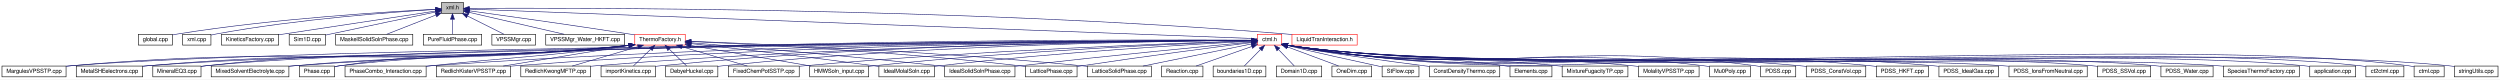
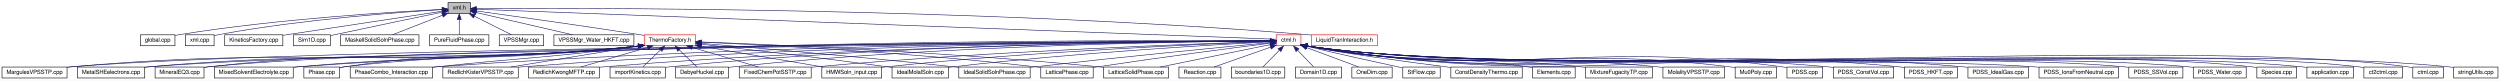
- <svg xmlns="http://www.w3.org/2000/svg" xmlns:xlink="http://www.w3.org/1999/xlink" width="4409pt" height="140pt" viewBox="0.00 0.00 4409.00 140.00">
+ <svg xmlns="http://www.w3.org/2000/svg" xmlns:xlink="http://www.w3.org/1999/xlink" width="4344pt" height="140pt" viewBox="0.00 0.00 4344.00 140.00">
  <g id="graph0" class="graph" transform="scale(1 1) rotate(0) translate(4 136)">
-     <polygon fill="white" stroke="none" points="-4,4 -4,-136 4405,-136 4405,4 -4,4" />
+     <polygon fill="white" stroke="none" points="-4,4 -4,-136 4340,-136 4340,4 -4,4" />
    <g id="node1" class="node">
      <polygon fill="#bfbfbf" stroke="black" points="774.5,-112.5 774.5,-131.5 813.5,-131.5 813.5,-112.5 774.5,-112.5" />
      <text text-anchor="middle" x="794" y="-119.5" font-family="FreeSans" font-size="10.00">xml.h</text>
    </g>
    <g id="node2" class="node">
      <g id="a_node2">
        <a xlink:href="global_8cpp.html" target="_top" xlink:title="global.cpp">
          <polygon fill="white" stroke="black" points="240,-56.5 240,-75.5 300,-75.5 300,-56.5 240,-56.5" />
          <text text-anchor="middle" x="270" y="-63.5" font-family="FreeSans" font-size="10.00">global.cpp</text>
        </a>
      </g>
    </g>
    <g id="edge1" class="edge">
      <path fill="none" stroke="midnightblue" d="M764.214,-119.631C688.04,-115.828 480.084,-103.55 309,-76 306.119,-75.536 303.133,-74.982 300.155,-74.38" />
      <polygon fill="midnightblue" stroke="midnightblue" points="764.318,-123.14 774.476,-120.131 764.659,-116.148 764.318,-123.14" />
    </g>
    <g id="node3" class="node">
      <g id="a_node3">
        <a xlink:href="xml_8cpp.html" target="_top" xlink:title="Classes providing support for XML data files. ">
          <polygon fill="white" stroke="black" points="318,-56.5 318,-75.5 368,-75.5 368,-56.5 318,-56.5" />
          <text text-anchor="middle" x="343" y="-63.5" font-family="FreeSans" font-size="10.00">xml.cpp</text>
        </a>
      </g>
    </g>
    <g id="edge2" class="edge">
      <path fill="none" stroke="midnightblue" d="M764.209,-119.337C695.487,-115.164 520.741,-102.622 377,-76 374.118,-75.466 371.122,-74.816 368.155,-74.112" />
      <polygon fill="midnightblue" stroke="midnightblue" points="764.117,-122.838 774.307,-119.936 764.532,-115.85 764.117,-122.838" />
    </g>
    <g id="node4" class="node">
      <g id="a_node4">
        <a xlink:href="KineticsFactory_8cpp.html" target="_top" xlink:title="KineticsFactory.cpp">
          <polygon fill="white" stroke="black" points="386.5,-56.5 386.5,-75.5 487.5,-75.5 487.5,-56.5 386.5,-56.5" />
          <text text-anchor="middle" x="437" y="-63.5" font-family="FreeSans" font-size="10.00">KineticsFactory.cpp</text>
        </a>
      </g>
    </g>
    <g id="edge3" class="edge">
      <path fill="none" stroke="midnightblue" d="M764.181,-116.489C703.108,-107.252 563.202,-86.089 487.638,-74.659" />
      <polygon fill="midnightblue" stroke="midnightblue" points="763.887,-119.985 774.298,-118.02 764.934,-113.063 763.887,-119.985" />
    </g>
    <g id="node5" class="node">
      <g id="a_node5">
        <a xlink:href="Sim1D_8cpp.html" target="_top" xlink:title="Sim1D.cpp">
          <polygon fill="white" stroke="black" points="506,-56.5 506,-75.5 570,-75.5 570,-56.5 506,-56.5" />
          <text text-anchor="middle" x="538" y="-63.5" font-family="FreeSans" font-size="10.00">Sim1D.cpp</text>
        </a>
      </g>
    </g>
    <g id="edge4" class="edge">
      <path fill="none" stroke="midnightblue" d="M764.451,-114.911C722.991,-106.344 645.203,-90.194 579,-76 576.15,-75.389 573.189,-74.749 570.223,-74.104" />
      <polygon fill="midnightblue" stroke="midnightblue" points="763.92,-118.375 774.421,-116.969 765.335,-111.519 763.92,-118.375" />
    </g>
    <g id="node6" class="node">
      <g id="a_node6">
        <a xlink:href="MaskellSolidSolnPhase_8cpp.html" target="_top" xlink:title="Implementation file for an ideal solid solution model with incompressible thermodynamics (see Thermod...">
          <polygon fill="white" stroke="black" points="588,-56.5 588,-75.5 724,-75.5 724,-56.5 588,-56.5" />
          <text text-anchor="middle" x="656" y="-63.5" font-family="FreeSans" font-size="10.00">MaskellSolidSolnPhase.cpp</text>
        </a>
      </g>
    </g>
    <g id="edge5" class="edge">
      <path fill="none" stroke="midnightblue" d="M764.899,-109.613C738.955,-99.46 701.545,-84.822 678.017,-75.615" />
      <polygon fill="midnightblue" stroke="midnightblue" points="763.64,-112.878 774.228,-113.263 766.191,-106.36 763.64,-112.878" />
    </g>
    <g id="node7" class="node">
      <g id="a_node7">
        <a xlink:href="PureFluidPhase_8cpp.html" target="_top" xlink:title="Definitions for a ThermoPhase object for a pure fluid phase consisting of gas, liquid, mixed-gas-liquid and supercritical fluid (see Thermodynamic Properties and class PureFluidPhase). ">
          <polygon fill="white" stroke="black" points="742.5,-56.5 742.5,-75.5 845.5,-75.5 845.5,-56.5 742.5,-56.5" />
          <text text-anchor="middle" x="794" y="-63.5" font-family="FreeSans" font-size="10.00">PureFluidPhase.cpp</text>
        </a>
      </g>
    </g>
    <g id="edge6" class="edge">
      <path fill="none" stroke="midnightblue" d="M794,-101.805C794,-92.91 794,-82.78 794,-75.751" />
      <polygon fill="midnightblue" stroke="midnightblue" points="790.5,-102.083 794,-112.083 797.5,-102.083 790.5,-102.083" />
    </g>
    <g id="node8" class="node">
      <g id="a_node8">
        <a xlink:href="VPSSMgr_8cpp.html" target="_top" xlink:title="Definition file for a virtual base class that manages the calculation of standard state properties fo...">
          <polygon fill="white" stroke="black" points="863.5,-56.5 863.5,-75.5 940.5,-75.5 940.5,-56.5 863.5,-56.5" />
          <text text-anchor="middle" x="902" y="-63.5" font-family="FreeSans" font-size="10.00">VPSSMgr.cpp</text>
        </a>
      </g>
    </g>
    <g id="edge7" class="edge">
      <path fill="none" stroke="midnightblue" d="M820.548,-107.726C840.546,-97.727 867.387,-84.306 884.691,-75.654" />
      <polygon fill="midnightblue" stroke="midnightblue" points="818.731,-104.721 811.352,-112.324 821.862,-110.982 818.731,-104.721" />
    </g>
    <g id="node9" class="node">
      <g id="a_node9">
        <a xlink:href="VPSSMgr__Water__HKFT_8cpp.html" target="_top" xlink:title="Definition file for a derived class that handles the calculation of standard state thermo properties ...">
          <polygon fill="white" stroke="black" points="958.5,-56.5 958.5,-75.5 1097.5,-75.5 1097.5,-56.5 958.5,-56.5" />
          <text text-anchor="middle" x="1028" y="-63.5" font-family="FreeSans" font-size="10.00">VPSSMgr_Water_HKFT.cpp</text>
        </a>
      </g>
    </g>
    <g id="edge8" class="edge">
      <path fill="none" stroke="midnightblue" d="M823.544,-114.182C866.065,-104.37 944.49,-86.271 990.873,-75.568" />
      <polygon fill="midnightblue" stroke="midnightblue" points="822.505,-110.83 813.548,-116.489 824.079,-117.651 822.505,-110.83" />
    </g>
    <g id="node10" class="node">
      <g id="a_node10">
        <a xlink:href="ctml_8h.html" target="_top" xlink:title="CTML (&quot;Cantera Markup Language&quot;) is the variant of XML that Cantera uses to store data...">
          <polygon fill="white" stroke="red" points="2213.5,-56.5 2213.5,-75.5 2256.5,-75.5 2256.5,-56.5 2213.5,-56.5" />
          <text text-anchor="middle" x="2235" y="-63.5" font-family="FreeSans" font-size="10.00">ctml.h</text>
        </a>
      </g>
    </g>
    <g id="edge9" class="edge">
      <path fill="none" stroke="midnightblue" d="M823.6,-119.891C1012.85,-112.799 2050.65,-73.908 2213.5,-67.806" />
      <polygon fill="midnightblue" stroke="midnightblue" points="823.412,-116.395 813.551,-120.267 823.675,-123.39 823.412,-116.395" />
    </g>
    <g id="node49" class="node">
      <g id="a_node49">
        <a xlink:href="ThermoFactory_8h.html" target="_top" xlink:title="Headers for the factory class that can create known ThermoPhase objects (see Thermodynamic Properties...">
          <polygon fill="white" stroke="red" points="1115.5,-56.5 1115.5,-75.5 1204.5,-75.5 1204.5,-56.5 1115.5,-56.5" />
          <text text-anchor="middle" x="1160" y="-63.5" font-family="FreeSans" font-size="10.00">ThermoFactory.h</text>
        </a>
      </g>
    </g>
    <g id="edge48" class="edge">
      <path fill="none" stroke="midnightblue" d="M823.933,-116.905C879.55,-109.247 1002.58,-92.075 1106,-76 1109.01,-75.533 1112.1,-75.042 1115.22,-74.54" />
      <polygon fill="midnightblue" stroke="midnightblue" points="823.165,-113.478 813.734,-118.307 824.118,-120.412 823.165,-113.478" />
    </g>
    <g id="node50" class="node">
      <g id="a_node50">
        <a xlink:href="LiquidTranInteraction_8h.html" target="_top" xlink:title="Header file defining the class LiquidTranInteraction and classes which derive from LiquidTranInteract...">
          <polygon fill="white" stroke="red" points="2274.5,-56.5 2274.5,-75.5 2389.5,-75.5 2389.5,-56.5 2274.5,-56.5" />
          <text text-anchor="middle" x="2332" y="-63.5" font-family="FreeSans" font-size="10.00">LiquidTranInteraction.h</text>
        </a>
      </g>
    </g>
    <g id="edge65" class="edge">
      <path fill="none" stroke="midnightblue" d="M823.964,-121.228C977.012,-122.152 1686.79,-123.552 2265,-76 2268.04,-75.75 2271.16,-75.458 2274.3,-75.135" />
      <polygon fill="midnightblue" stroke="midnightblue" points="823.553,-117.725 813.53,-121.16 823.507,-124.725 823.553,-117.725" />
    </g>
    <g id="node11" class="node">
      <g id="a_node11">
        <a xlink:href="application_8cpp.html" target="_top" xlink:title="application.cpp">
-           <polygon fill="white" stroke="black" points="4069.5,-0.5 4069.5,-19.5 4150.5,-19.5 4150.5,-0.5 4069.5,-0.5" />
-           <text text-anchor="middle" x="4110" y="-7.5" font-family="FreeSans" font-size="10.00">application.cpp</text>
+           <polygon fill="white" stroke="black" points="4004.5,-0.5 4004.5,-19.5 4085.5,-19.5 4085.5,-0.5 4004.5,-0.5" />
+           <text text-anchor="middle" x="4045" y="-7.5" font-family="FreeSans" font-size="10.00">application.cpp</text>
        </a>
      </g>
    </g>
    <g id="edge10" class="edge">
-       <path fill="none" stroke="midnightblue" d="M2266.94,-56.158C2675.76,4.813 3666.28,-59.135 4060,-20 4063.07,-19.695 4066.24,-19.305 4069.42,-18.859" />
-       <polygon fill="midnightblue" stroke="midnightblue" points="2266.15,-52.738 2256.8,-57.715 2267.21,-59.657 2266.15,-52.738" />
+       <path fill="none" stroke="midnightblue" d="M2266.87,-56.167C2661.34,2.741 3615.64,-57.852 3995,-20 3998.07,-19.694 4001.24,-19.303 4004.42,-18.856" />
+       <polygon fill="midnightblue" stroke="midnightblue" points="2266.15,-52.737 2256.8,-57.717 2267.21,-59.656 2266.15,-52.737" />
    </g>
    <g id="node12" class="node">
      <g id="a_node12">
        <a xlink:href="ct2ctml_8cpp.html" target="_top" xlink:title="Driver for the system call to the python executable that converts cti files to ctml files (see Input ...">
-           <polygon fill="white" stroke="black" points="4168.5,-0.5 4168.5,-19.5 4235.5,-19.5 4235.5,-0.5 4168.5,-0.5" />
-           <text text-anchor="middle" x="4202" y="-7.5" font-family="FreeSans" font-size="10.00">ct2ctml.cpp</text>
+           <polygon fill="white" stroke="black" points="4103.5,-0.5 4103.5,-19.5 4170.5,-19.5 4170.5,-0.5 4103.5,-0.5" />
+           <text text-anchor="middle" x="4137" y="-7.5" font-family="FreeSans" font-size="10.00">ct2ctml.cpp</text>
        </a>
      </g>
    </g>
    <g id="edge11" class="edge">
-       <path fill="none" stroke="midnightblue" d="M2266.85,-56.173C2697.42,7.898 3743.97,-66.958 4159,-20 4162.03,-19.657 4165.17,-19.201 4168.3,-18.677" />
-       <polygon fill="midnightblue" stroke="midnightblue" points="2266.15,-52.739 2256.8,-57.712 2267.21,-59.659 2266.15,-52.739" />
+       <path fill="none" stroke="midnightblue" d="M2266.82,-56.177C2683.06,5.822 3693.32,-65.471 4094,-20 4097.03,-19.656 4100.17,-19.2 4103.3,-18.675" />
+       <polygon fill="midnightblue" stroke="midnightblue" points="2266.15,-52.739 2256.8,-57.714 2267.21,-59.658 2266.15,-52.739" />
    </g>
    <g id="node13" class="node">
      <g id="a_node13">
        <a xlink:href="ctml_8cpp.html" target="_top" xlink:title="Definitions for functions to read and write CTML. ">
-           <polygon fill="white" stroke="black" points="4253.5,-0.5 4253.5,-19.5 4306.5,-19.5 4306.5,-0.5 4253.5,-0.5" />
-           <text text-anchor="middle" x="4280" y="-7.5" font-family="FreeSans" font-size="10.00">ctml.cpp</text>
+           <polygon fill="white" stroke="black" points="4188.5,-0.5 4188.5,-19.5 4241.5,-19.5 4241.5,-0.5 4188.5,-0.5" />
+           <text text-anchor="middle" x="4215" y="-7.5" font-family="FreeSans" font-size="10.00">ctml.cpp</text>
        </a>
      </g>
    </g>
    <g id="edge12" class="edge">
-       <path fill="none" stroke="midnightblue" d="M2266.96,-56.159C2716.33,10.48 3811.25,-77.274 4244,-20 4247.07,-19.594 4250.25,-19.024 4253.39,-18.366" />
-       <polygon fill="midnightblue" stroke="midnightblue" points="2266.15,-52.742 2256.8,-57.71 2267.21,-59.661 2266.15,-52.742" />
+       <path fill="none" stroke="midnightblue" d="M2266.96,-56.159C2702.01,8.4 3760.58,-75.509 4179,-20 4182.07,-19.593 4185.25,-19.023 4188.39,-18.364" />
+       <polygon fill="midnightblue" stroke="midnightblue" points="2266.15,-52.741 2256.8,-57.712 2267.21,-59.661 2266.15,-52.741" />
    </g>
    <g id="node14" class="node">
      <g id="a_node14">
        <a xlink:href="stringUtils_8cpp.html" target="_top" xlink:title="Contains definitions for string manipulation functions within Cantera. ">
-           <polygon fill="white" stroke="black" points="4324.5,-0.5 4324.5,-19.5 4401.5,-19.5 4401.5,-0.5 4324.5,-0.5" />
-           <text text-anchor="middle" x="4363" y="-7.5" font-family="FreeSans" font-size="10.00">stringUtils.cpp</text>
+           <polygon fill="white" stroke="black" points="4259.5,-0.5 4259.5,-19.5 4336.5,-19.5 4336.5,-0.5 4259.5,-0.5" />
+           <text text-anchor="middle" x="4298" y="-7.5" font-family="FreeSans" font-size="10.00">stringUtils.cpp</text>
        </a>
      </g>
    </g>
    <g id="edge13" class="edge">
-       <path fill="none" stroke="midnightblue" d="M2266.98,-56.155C2731.96,12.949 3865.04,-65.808 4315,-20 4318.04,-19.691 4321.17,-19.291 4324.31,-18.831" />
-       <polygon fill="midnightblue" stroke="midnightblue" points="2266.15,-52.74 2256.8,-57.709 2267.21,-59.66 2266.15,-52.74" />
+       <path fill="none" stroke="midnightblue" d="M2266.99,-56.152C2717.67,10.865 3814.42,-64.47 4250,-20 4253.04,-19.69 4256.17,-19.289 4259.31,-18.829" />
+       <polygon fill="midnightblue" stroke="midnightblue" points="2266.15,-52.74 2256.8,-57.71 2267.21,-59.659 2266.15,-52.74" />
    </g>
    <g id="node15" class="node">
      <g id="a_node15">
        <a xlink:href="importKinetics_8cpp.html" target="_top" xlink:title="Declarations of global routines for the importing of kinetics data from XML files (see Input File Han...">
          <polygon fill="white" stroke="black" points="1056,-0.5 1056,-19.5 1152,-19.5 1152,-0.5 1056,-0.5" />
          <text text-anchor="middle" x="1104" y="-7.5" font-family="FreeSans" font-size="10.00">importKinetics.cpp</text>
        </a>
      </g>
    </g>
    <g id="edge14" class="edge">
      <path fill="none" stroke="midnightblue" d="M2203.34,-64.998C2073.79,-64.711 1571.47,-60.869 1161,-20 1158.11,-19.712 1155.14,-19.374 1152.15,-19.001" />
      <polygon fill="midnightblue" stroke="midnightblue" points="2203.37,-68.498 2213.37,-65.015 2203.38,-61.498 2203.37,-68.498" />
    </g>
    <g id="node16" class="node">
      <g id="a_node16">
        <a xlink:href="Reaction_8cpp.html" target="_top" xlink:title="Reaction.cpp">
          <polygon fill="white" stroke="black" points="2044.5,-0.5 2044.5,-19.5 2117.5,-19.5 2117.5,-0.5 2044.5,-0.5" />
          <text text-anchor="middle" x="2081" y="-7.5" font-family="FreeSans" font-size="10.00">Reaction.cpp</text>
        </a>
      </g>
    </g>
    <g id="edge15" class="edge">
      <path fill="none" stroke="midnightblue" d="M2203.6,-53.991C2174.56,-43.808 2132,-28.882 2105.42,-19.564" />
      <polygon fill="midnightblue" stroke="midnightblue" points="2202.67,-57.371 2213.26,-57.378 2204.98,-50.766 2202.67,-57.371" />
    </g>
    <g id="node17" class="node">
      <g id="a_node17">
        <a xlink:href="boundaries1D_8cpp.html" target="_top" xlink:title="boundaries1D.cpp">
          <polygon fill="white" stroke="black" points="2135.5,-0.5 2135.5,-19.5 2228.5,-19.5 2228.5,-0.5 2135.5,-0.5" />
          <text text-anchor="middle" x="2182" y="-7.5" font-family="FreeSans" font-size="10.00">boundaries1D.cpp</text>
        </a>
      </g>
    </g>
    <g id="edge16" class="edge">
      <path fill="none" stroke="midnightblue" d="M2219.02,-48.718C2209.68,-39.2 2198.25,-27.561 2190.59,-19.751" />
      <polygon fill="midnightblue" stroke="midnightblue" points="2216.75,-51.398 2226.25,-56.083 2221.74,-46.495 2216.75,-51.398" />
    </g>
    <g id="node18" class="node">
      <g id="a_node18">
        <a xlink:href="Domain1D_8cpp.html" target="_top" xlink:title="Domain1D.cpp">
          <polygon fill="white" stroke="black" points="2247,-0.5 2247,-19.5 2327,-19.5 2327,-0.5 2247,-0.5" />
          <text text-anchor="middle" x="2287" y="-7.5" font-family="FreeSans" font-size="10.00">Domain1D.cpp</text>
        </a>
      </g>
    </g>
    <g id="edge17" class="edge">
      <path fill="none" stroke="midnightblue" d="M2250.68,-48.718C2259.84,-39.2 2271.05,-27.561 2278.57,-19.751" />
      <polygon fill="midnightblue" stroke="midnightblue" points="2248,-46.452 2243.59,-56.083 2253.04,-51.307 2248,-46.452" />
    </g>
    <g id="node19" class="node">
      <g id="a_node19">
        <a xlink:href="OneDim_8cpp.html" target="_top" xlink:title="OneDim.cpp">
          <polygon fill="white" stroke="black" points="2345,-0.5 2345,-19.5 2415,-19.5 2415,-0.5 2345,-0.5" />
          <text text-anchor="middle" x="2380" y="-7.5" font-family="FreeSans" font-size="10.00">OneDim.cpp</text>
        </a>
      </g>
    </g>
    <g id="edge18" class="edge">
      <path fill="none" stroke="midnightblue" d="M2266.14,-53.401C2293.32,-43.281 2332.14,-28.823 2356.7,-19.677" />
      <polygon fill="midnightblue" stroke="midnightblue" points="2264.86,-50.146 2256.71,-56.916 2267.3,-56.706 2264.86,-50.146" />
    </g>
    <g id="node20" class="node">
      <g id="a_node20">
        <a xlink:href="StFlow_8cpp.html" target="_top" xlink:title="StFlow.cpp">
          <polygon fill="white" stroke="black" points="2433.5,-0.5 2433.5,-19.5 2498.5,-19.5 2498.5,-0.5 2433.5,-0.5" />
          <text text-anchor="middle" x="2466" y="-7.5" font-family="FreeSans" font-size="10.00">StFlow.cpp</text>
        </a>
      </g>
    </g>
    <g id="edge19" class="edge">
      <path fill="none" stroke="midnightblue" d="M2266.5,-55.769C2309.7,-44.88 2388.48,-27.698 2433.22,-18.042" />
      <polygon fill="midnightblue" stroke="midnightblue" points="2265.39,-52.441 2256.58,-58.326 2267.14,-59.22 2265.39,-52.441" />
    </g>
    <g id="node21" class="node">
      <g id="a_node21">
        <a xlink:href="ConstDensityThermo_8cpp.html" target="_top" xlink:title="Declarations for a Thermo manager for incompressible ThermoPhases (see Thermodynamic Properties and C...">
          <polygon fill="white" stroke="black" points="2517,-0.5 2517,-19.5 2641,-19.5 2641,-0.5 2517,-0.5" />
          <text text-anchor="middle" x="2579" y="-7.5" font-family="FreeSans" font-size="10.00">ConstDensityThermo.cpp</text>
        </a>
      </g>
    </g>
    <g id="edge20" class="edge">
      <path fill="none" stroke="midnightblue" d="M2266.57,-55.972C2325.95,-43.814 2443.68,-28.143 2516.72,-18.805" />
      <polygon fill="midnightblue" stroke="midnightblue" points="2265.57,-52.606 2256.53,-58.122 2267.04,-59.451 2265.57,-52.606" />
    </g>
    <g id="node22" class="node">
      <g id="a_node22">
        <a xlink:href="DebyeHuckel_8cpp.html" target="_top" xlink:title="Declarations for the DebyeHuckel ThermoPhase object, which models dilute electrolyte solutions (see T...">
          <polygon fill="white" stroke="black" points="1170,-0.5 1170,-19.5 1262,-19.5 1262,-0.5 1170,-0.5" />
          <text text-anchor="middle" x="1216" y="-7.5" font-family="FreeSans" font-size="10.00">DebyeHuckel.cpp</text>
        </a>
      </g>
    </g>
    <g id="edge21" class="edge">
      <path fill="none" stroke="midnightblue" d="M2203.1,-64.847C2081.53,-63.982 1635.74,-58.227 1271,-20 1268.11,-19.697 1265.15,-19.342 1262.16,-18.951" />
      <polygon fill="midnightblue" stroke="midnightblue" points="2203.19,-68.348 2213.21,-64.913 2203.23,-61.348 2203.19,-68.348" />
    </g>
    <g id="node23" class="node">
      <g id="a_node23">
        <a xlink:href="Elements_8cpp.html" target="_top" xlink:title="This file contains a database of atomic weights. ">
          <polygon fill="white" stroke="black" points="2659,-0.5 2659,-19.5 2733,-19.5 2733,-0.5 2659,-0.5" />
          <text text-anchor="middle" x="2696" y="-7.5" font-family="FreeSans" font-size="10.00">Elements.cpp</text>
        </a>
      </g>
    </g>
    <g id="edge22" class="edge">
      <path fill="none" stroke="midnightblue" d="M2266.46,-56.066C2435.05,-23.993 2482.53,-43.687 2649,-20 2652.21,-19.544 2655.53,-19.017 2658.85,-18.453" />
      <polygon fill="midnightblue" stroke="midnightblue" points="2265.66,-52.657 2256.5,-57.993 2266.99,-59.529 2265.66,-52.657" />
    </g>
    <g id="node24" class="node">
      <g id="a_node24">
        <a xlink:href="FixedChemPotSSTP_8cpp.html" target="_top" xlink:title="Definition file for the FixedChemPotSSTP class, which represents a fixed-composition incompressible s...">
          <polygon fill="white" stroke="black" points="1280.5,-0.5 1280.5,-19.5 1405.5,-19.5 1405.5,-0.5 1280.5,-0.5" />
          <text text-anchor="middle" x="1343" y="-7.5" font-family="FreeSans" font-size="10.00">FixedChemPotSSTP.cpp</text>
        </a>
      </g>
    </g>
    <g id="edge23" class="edge">
      <path fill="none" stroke="midnightblue" d="M2203.38,-64.057C2093.98,-60.624 1721.46,-47.529 1415,-20 1411.99,-19.73 1408.91,-19.431 1405.8,-19.111" />
      <polygon fill="midnightblue" stroke="midnightblue" points="2203.32,-67.556 2213.42,-64.368 2203.53,-60.56 2203.32,-67.556" />
    </g>
    <g id="node25" class="node">
      <g id="a_node25">
        <a xlink:href="HMWSoln__input_8cpp.html" target="_top" xlink:title="Definitions for the HMWSoln ThermoPhase object, which models concentrated electrolyte solutions (see ...">
          <polygon fill="white" stroke="black" points="1424,-0.5 1424,-19.5 1528,-19.5 1528,-0.5 1424,-0.5" />
          <text text-anchor="middle" x="1476" y="-7.5" font-family="FreeSans" font-size="10.00">HMWSoln_input.cpp</text>
        </a>
      </g>
    </g>
    <g id="edge24" class="edge">
      <path fill="none" stroke="midnightblue" d="M2202.99,-63.873C2103.83,-60.18 1793.07,-47.098 1537,-20 1534.13,-19.696 1531.18,-19.356 1528.21,-18.991" />
      <polygon fill="midnightblue" stroke="midnightblue" points="2203.11,-67.379 2213.23,-64.249 2203.37,-60.384 2203.11,-67.379" />
    </g>
    <g id="node26" class="node">
      <g id="a_node26">
        <a xlink:href="IdealMolalSoln_8cpp.html" target="_top" xlink:title="ThermoPhase object for the ideal molal equation of state (see Thermodynamic Properties and class Idea...">
          <polygon fill="white" stroke="black" points="1546,-0.5 1546,-19.5 1644,-19.5 1644,-0.5 1546,-0.5" />
          <text text-anchor="middle" x="1595" y="-7.5" font-family="FreeSans" font-size="10.00">IdealMolalSoln.cpp</text>
        </a>
      </g>
    </g>
    <g id="edge25" class="edge">
      <path fill="none" stroke="midnightblue" d="M2203.16,-63.399C2115.32,-58.798 1862.22,-44.285 1653,-20 1650.06,-19.659 1647.05,-19.28 1644.01,-18.876" />
      <polygon fill="midnightblue" stroke="midnightblue" points="2203.11,-66.901 2213.27,-63.923 2203.47,-59.91 2203.11,-66.901" />
    </g>
    <g id="node27" class="node">
      <g id="a_node27">
        <a xlink:href="IdealSolidSolnPhase_8cpp.html" target="_top" xlink:title="Implementation file for an ideal solid solution model with incompressible thermodynamics (see Thermod...">
          <polygon fill="white" stroke="black" points="1662,-0.5 1662,-19.5 1786,-19.5 1786,-0.5 1662,-0.5" />
          <text text-anchor="middle" x="1724" y="-7.5" font-family="FreeSans" font-size="10.00">IdealSolidSolnPhase.cpp</text>
        </a>
      </g>
    </g>
    <g id="edge26" class="edge">
      <path fill="none" stroke="midnightblue" d="M2203.19,-62.013C2130.71,-55.148 1947.75,-37.489 1795,-20 1792.16,-19.675 1789.26,-19.336 1786.33,-18.987" />
      <polygon fill="midnightblue" stroke="midnightblue" points="2203.18,-65.527 2213.46,-62.983 2203.83,-58.558 2203.18,-65.527" />
    </g>
    <g id="node28" class="node">
      <g id="a_node28">
        <a xlink:href="LatticePhase_8cpp.html" target="_top" xlink:title="Definitions for a simple thermodynamics model of a bulk phase derived from ThermoPhase, assuming a lattice of solid atoms (see Thermodynamic Properties and class LatticePhase). ">
          <polygon fill="white" stroke="black" points="1804.5,-0.5 1804.5,-19.5 1895.5,-19.5 1895.5,-0.5 1804.5,-0.5" />
          <text text-anchor="middle" x="1850" y="-7.5" font-family="FreeSans" font-size="10.00">LatticePhase.cpp</text>
        </a>
      </g>
    </g>
    <g id="edge27" class="edge">
      <path fill="none" stroke="midnightblue" d="M2203.1,-60.987C2144.01,-53.482 2013.58,-36.577 1904,-20 1901.27,-19.588 1898.47,-19.153 1895.65,-18.707" />
      <polygon fill="midnightblue" stroke="midnightblue" points="2202.92,-64.492 2213.28,-62.276 2203.8,-57.547 2202.92,-64.492" />
    </g>
    <g id="node29" class="node">
      <g id="a_node29">
        <a xlink:href="LatticeSolidPhase_8cpp.html" target="_top" xlink:title="Definitions for a simple thermodynamics model of a bulk solid phase derived from ThermoPhase, assuming an ideal solution model based on a lattice of solid atoms (see Thermodynamic Properties and class LatticeSolidPhase). ">
          <polygon fill="white" stroke="black" points="1913.5,-0.5 1913.5,-19.5 2026.5,-19.5 2026.5,-0.5 1913.5,-0.5" />
          <text text-anchor="middle" x="1970" y="-7.5" font-family="FreeSans" font-size="10.00">LatticeSolidPhase.cpp</text>
        </a>
      </g>
    </g>
    <g id="edge28" class="edge">
      <path fill="none" stroke="midnightblue" d="M2203.23,-58.526C2155.4,-48.779 2064.85,-30.328 2011.74,-19.506" />
      <polygon fill="midnightblue" stroke="midnightblue" points="2202.82,-62.014 2213.31,-60.581 2204.21,-55.155 2202.82,-62.014" />
    </g>
    <g id="node30" class="node">
      <g id="a_node30">
        <a xlink:href="MargulesVPSSTP_8cpp.html" target="_top" xlink:title="Definitions for ThermoPhase object for phases which employ excess gibbs free energy formulations rela...">
          <polygon fill="white" stroke="black" points="-0.5,-0.5 -0.5,-19.5 112.5,-19.5 112.5,-0.5 -0.5,-0.5" />
          <text text-anchor="middle" x="56" y="-7.5" font-family="FreeSans" font-size="10.00">MargulesVPSSTP.cpp</text>
        </a>
      </g>
    </g>
    <g id="edge29" class="edge">
      <path fill="none" stroke="midnightblue" d="M2203.4,-64.832C1973.18,-63.537 551.015,-54.23 121,-20 118.274,-19.783 115.489,-19.528 112.678,-19.243" />
      <polygon fill="midnightblue" stroke="midnightblue" points="2203.43,-68.333 2213.45,-64.888 2203.47,-61.333 2203.43,-68.333" />
    </g>
    <g id="node31" class="node">
      <g id="a_node31">
        <a xlink:href="MetalSHEelectrons_8cpp.html" target="_top" xlink:title="Definition file for the MetalSHEElectrons class, which represents the electrons in a metal that are c...">
          <polygon fill="white" stroke="black" points="130.5,-0.5 130.5,-19.5 247.5,-19.5 247.5,-0.5 130.5,-0.5" />
          <text text-anchor="middle" x="189" y="-7.5" font-family="FreeSans" font-size="10.00">MetalSHEelectrons.cpp</text>
        </a>
      </g>
    </g>
    <g id="edge30" class="edge">
      <path fill="none" stroke="midnightblue" d="M2203.04,-64.759C1980.31,-63.009 657.156,-51.407 256,-20 253.309,-19.789 250.56,-19.544 247.787,-19.271" />
      <polygon fill="midnightblue" stroke="midnightblue" points="2203.34,-68.262 2213.37,-64.84 2203.4,-61.262 2203.34,-68.262" />
    </g>
    <g id="node32" class="node">
      <g id="a_node32">
        <a xlink:href="MineralEQ3_8cpp.html" target="_top" xlink:title="Definition file for the MineralEQ3 class, which represents a fixed-composition incompressible substan...">
          <polygon fill="white" stroke="black" points="265.5,-0.5 265.5,-19.5 350.5,-19.5 350.5,-0.5 265.5,-0.5" />
          <text text-anchor="middle" x="308" y="-7.5" font-family="FreeSans" font-size="10.00">MineralEQ3.cpp</text>
        </a>
      </g>
    </g>
    <g id="edge31" class="edge">
      <path fill="none" stroke="midnightblue" d="M2203.34,-64.894C1988.18,-64.077 737.775,-57.747 359,-20 356.227,-19.724 353.377,-19.382 350.51,-18.995" />
      <polygon fill="midnightblue" stroke="midnightblue" points="2203.33,-68.394 2213.35,-64.931 2203.36,-61.394 2203.33,-68.394" />
    </g>
    <g id="node33" class="node">
      <g id="a_node33">
        <a xlink:href="MixedSolventElectrolyte_8cpp.html" target="_top" xlink:title="Definitions for ThermoPhase object for phases which employ excess gibbs free energy formulations rela...">
          <polygon fill="white" stroke="black" points="368.5,-0.5 368.5,-19.5 505.5,-19.5 505.5,-0.5 368.5,-0.5" />
          <text text-anchor="middle" x="437" y="-7.5" font-family="FreeSans" font-size="10.00">MixedSolventElectrolyte.cpp</text>
        </a>
      </g>
    </g>
    <g id="edge32" class="edge">
      <path fill="none" stroke="midnightblue" d="M2202.96,-65.221C2030.52,-66.186 1195.42,-68.061 515,-20 512.009,-19.789 508.955,-19.547 505.873,-19.282" />
      <polygon fill="midnightblue" stroke="midnightblue" points="2203.15,-68.719 2213.13,-65.16 2203.11,-61.72 2203.15,-68.719" />
    </g>
    <g id="node34" class="node">
      <g id="a_node34">
        <a xlink:href="MixtureFugacityTP_8cpp.html" target="_top" xlink:title="Methods file for a derived class of ThermoPhase that handles non-ideal mixtures based on the fugacity...">
          <polygon fill="white" stroke="black" points="2751,-0.5 2751,-19.5 2867,-19.5 2867,-0.5 2751,-0.5" />
          <text text-anchor="middle" x="2809" y="-7.5" font-family="FreeSans" font-size="10.00">MixtureFugacityTP.cpp</text>
        </a>
      </g>
    </g>
    <g id="edge33" class="edge">
      <path fill="none" stroke="midnightblue" d="M2266.89,-56.002C2475.84,-17.996 2533.86,-41.815 2742,-20 2744.92,-19.694 2747.91,-19.362 2750.92,-19.012" />
      <polygon fill="midnightblue" stroke="midnightblue" points="2266.02,-52.603 2256.82,-57.859 2267.29,-59.487 2266.02,-52.603" />
    </g>
    <g id="node35" class="node">
      <g id="a_node35">
        <a xlink:href="MolalityVPSSTP_8cpp.html" target="_top" xlink:title="Definitions for intermediate ThermoPhase object for phases which employ molality based activity coeff...">
          <polygon fill="white" stroke="black" points="2885.5,-0.5 2885.5,-19.5 2992.5,-19.5 2992.5,-0.5 2885.5,-0.5" />
          <text text-anchor="middle" x="2939" y="-7.5" font-family="FreeSans" font-size="10.00">MolalityVPSSTP.cpp</text>
        </a>
      </g>
    </g>
    <g id="edge34" class="edge">
      <path fill="none" stroke="midnightblue" d="M2266.82,-56.055C2534.22,-9.586 2608.05,-46.603 2875,-20 2878.35,-19.666 2881.79,-19.287 2885.26,-18.878" />
      <polygon fill="midnightblue" stroke="midnightblue" points="2266.05,-52.635 2256.81,-57.816 2267.27,-59.529 2266.05,-52.635" />
    </g>
    <g id="node36" class="node">
      <g id="a_node36">
        <a xlink:href="Mu0Poly_8cpp.html" target="_top" xlink:title="Definitions for a single-species standard state object derived from SpeciesThermoInterpType based on ...">
          <polygon fill="white" stroke="black" points="3011,-0.5 3011,-19.5 3083,-19.5 3083,-0.5 3011,-0.5" />
          <text text-anchor="middle" x="3047" y="-7.5" font-family="FreeSans" font-size="10.00">Mu0Poly.cpp</text>
        </a>
      </g>
    </g>
    <g id="edge35" class="edge">
      <path fill="none" stroke="midnightblue" d="M2266.91,-56.066C2589.6,-1.739 2679.23,-59.14 3001,-20 3004.23,-19.607 3007.58,-19.117 3010.92,-18.57" />
      <polygon fill="midnightblue" stroke="midnightblue" points="2266.08,-52.658 2256.81,-57.79 2267.25,-59.558 2266.08,-52.658" />
    </g>
    <g id="node37" class="node">
      <g id="a_node37">
        <a xlink:href="PDSS_8cpp.html" target="_top" xlink:title="Implementation of a pressure dependent standard state virtual function (see class PDSS)...">
          <polygon fill="white" stroke="black" points="3101,-0.5 3101,-19.5 3163,-19.5 3163,-0.5 3101,-0.5" />
          <text text-anchor="middle" x="3132" y="-7.5" font-family="FreeSans" font-size="10.00">PDSS.cpp</text>
        </a>
      </g>
    </g>
    <g id="edge36" class="edge">
      <path fill="none" stroke="midnightblue" d="M2266.79,-56.099C2629.58,4.004 2730.61,-68.133 3092,-20 3094.82,-19.624 3097.74,-19.146 3100.65,-18.607" />
      <polygon fill="midnightblue" stroke="midnightblue" points="2266.09,-52.669 2256.81,-57.776 2267.25,-59.572 2266.09,-52.669" />
    </g>
    <g id="node38" class="node">
      <g id="a_node38">
        <a xlink:href="PDSS__ConstVol_8cpp.html" target="_top" xlink:title="Implementation of a pressure dependent standard state virtual function. ">
          <polygon fill="white" stroke="black" points="3181.5,-0.5 3181.5,-19.5 3286.5,-19.5 3286.5,-0.5 3181.5,-0.5" />
          <text text-anchor="middle" x="3234" y="-7.5" font-family="FreeSans" font-size="10.00">PDSS_ConstVol.cpp</text>
        </a>
      </g>
    </g>
    <g id="edge37" class="edge">
      <path fill="none" stroke="midnightblue" d="M2266.85,-56.096C2664.27,9.319 2773.01,-56.24 3171,-20 3174.41,-19.689 3177.92,-19.322 3181.45,-18.916" />
      <polygon fill="midnightblue" stroke="midnightblue" points="2266.09,-52.673 2256.8,-57.766 2267.24,-59.578 2266.09,-52.673" />
    </g>
    <g id="node39" class="node">
      <g id="a_node39">
        <a xlink:href="PDSS__HKFT_8cpp.html" target="_top" xlink:title="Definitions for the class PDSS_HKFT (pressure dependent standard state) which handles calculations fo...">
          <polygon fill="white" stroke="black" points="3305,-0.5 3305,-19.5 3397,-19.5 3397,-0.5 3305,-0.5" />
          <text text-anchor="middle" x="3351" y="-7.5" font-family="FreeSans" font-size="10.00">PDSS_HKFT.cpp</text>
        </a>
      </g>
    </g>
    <g id="edge38" class="edge">
      <path fill="none" stroke="midnightblue" d="M2266.86,-56.106C2718.78,17.215 2842.44,-64.102 3295,-20 3298.23,-19.685 3301.57,-19.301 3304.91,-18.872" />
      <polygon fill="midnightblue" stroke="midnightblue" points="2266.1,-52.683 2256.8,-57.754 2267.24,-59.59 2266.1,-52.683" />
    </g>
    <g id="node40" class="node">
      <g id="a_node40">
        <a xlink:href="PDSS__IdealGas_8cpp.html" target="_top" xlink:title="Implementation of a pressure dependent standard state virtual function. ">
          <polygon fill="white" stroke="black" points="3415.5,-0.5 3415.5,-19.5 3520.5,-19.5 3520.5,-0.5 3415.5,-0.5" />
          <text text-anchor="middle" x="3468" y="-7.5" font-family="FreeSans" font-size="10.00">PDSS_IdealGas.cpp</text>
        </a>
      </g>
    </g>
    <g id="edge39" class="edge">
      <path fill="none" stroke="midnightblue" d="M2266.82,-56.12C2767.56,24.401 2903.92,-64.22 3406,-20 3409.03,-19.733 3412.15,-19.416 3415.28,-19.065" />
      <polygon fill="midnightblue" stroke="midnightblue" points="2266.11,-52.688 2256.8,-57.745 2267.23,-59.598 2266.11,-52.688" />
    </g>
    <g id="node41" class="node">
      <g id="a_node41">
        <a xlink:href="PDSS__IonsFromNeutral_8cpp.html" target="_top" xlink:title="Implementation of a pressure dependent standard state virtual function. ">
          <polygon fill="white" stroke="black" points="3539,-0.5 3539,-19.5 3677,-19.5 3677,-0.5 3539,-0.5" />
          <text text-anchor="middle" x="3608" y="-7.5" font-family="FreeSans" font-size="10.00">PDSS_IonsFromNeutral.cpp</text>
        </a>
      </g>
    </g>
    <g id="edge40" class="edge">
      <path fill="none" stroke="midnightblue" d="M2267.01,-56.133C2558.91,-11.906 3251.99,-39.688 3529,-20 3532.17,-19.775 3535.4,-19.518 3538.67,-19.236" />
      <polygon fill="midnightblue" stroke="midnightblue" points="2266.14,-52.728 2256.8,-57.737 2267.22,-59.643 2266.14,-52.728" />
    </g>
    <g id="node42" class="node">
      <g id="a_node42">
        <a xlink:href="PDSS__SSVol_8cpp.html" target="_top" xlink:title="Implementation of a pressure dependent standard state virtual function. ">
          <polygon fill="white" stroke="black" points="3695,-0.5 3695,-19.5 3789,-19.5 3789,-0.5 3695,-0.5" />
          <text text-anchor="middle" x="3742" y="-7.5" font-family="FreeSans" font-size="10.00">PDSS_SSVol.cpp</text>
        </a>
      </g>
    </g>
    <g id="edge41" class="edge">
      <path fill="none" stroke="midnightblue" d="M2266.79,-56.173C2593.17,-7.049 3374.69,-48.828 3686,-20 3688.84,-19.737 3691.76,-19.418 3694.7,-19.059" />
      <polygon fill="midnightblue" stroke="midnightblue" points="2266.14,-52.732 2256.8,-57.729 2267.22,-59.649 2266.14,-52.732" />
    </g>
    <g id="node43" class="node">
      <g id="a_node43">
        <a xlink:href="PDSS__Water_8cpp.html" target="_top" xlink:title="PDSS_Water.cpp">
          <polygon fill="white" stroke="black" points="3807,-0.5 3807,-19.5 3899,-19.5 3899,-0.5 3807,-0.5" />
          <text text-anchor="middle" x="3853" y="-7.5" font-family="FreeSans" font-size="10.00">PDSS_Water.cpp</text>
        </a>
      </g>
    </g>
    <g id="edge42" class="edge">
      <path fill="none" stroke="midnightblue" d="M2266.78,-56.177C2617.82,-3.489 3461.94,-51.29 3798,-20 3800.89,-19.731 3803.86,-19.401 3806.85,-19.029" />
      <polygon fill="midnightblue" stroke="midnightblue" points="2266.14,-52.734 2256.8,-57.724 2267.22,-59.651 2266.14,-52.734" />
    </g>
    <g id="node44" class="node">
      <g id="a_node44">
        <a xlink:href="Phase_8cpp.html" target="_top" xlink:title="Definition file for class Phase. ">
          <polygon fill="white" stroke="black" points="524,-0.5 524,-19.5 586,-19.5 586,-0.5 524,-0.5" />
          <text text-anchor="middle" x="555" y="-7.5" font-family="FreeSans" font-size="10.00">Phase.cpp</text>
        </a>
      </g>
    </g>
    <g id="edge43" class="edge">
      <path fill="none" stroke="midnightblue" d="M2203.37,-64.969C2004.36,-64.646 922.998,-61.006 595,-20 592.175,-19.647 589.256,-19.184 586.342,-18.655" />
      <polygon fill="midnightblue" stroke="midnightblue" points="2203.45,-68.469 2213.45,-64.983 2203.46,-61.469 2203.45,-68.469" />
    </g>
    <g id="node45" class="node">
      <g id="a_node45">
        <a xlink:href="PhaseCombo__Interaction_8cpp.html" target="_top" xlink:title="PhaseCombo_Interaction.cpp">
          <polygon fill="white" stroke="black" points="604.5,-0.5 604.5,-19.5 747.5,-19.5 747.5,-0.5 604.5,-0.5" />
          <text text-anchor="middle" x="676" y="-7.5" font-family="FreeSans" font-size="10.00">PhaseCombo_Interaction.cpp</text>
        </a>
      </g>
    </g>
    <g id="edge44" class="edge">
      <path fill="none" stroke="midnightblue" d="M2202.84,-64.993C2044.86,-64.757 1335.29,-61.328 756,-20 753.212,-19.801 750.371,-19.578 747.503,-19.337" />
      <polygon fill="midnightblue" stroke="midnightblue" points="2203.25,-68.494 2213.25,-65.005 2203.26,-61.494 2203.25,-68.494" />
    </g>
    <g id="node46" class="node">
      <g id="a_node46">
        <a xlink:href="RedlichKisterVPSSTP_8cpp.html" target="_top" xlink:title="Definitions for ThermoPhase object for phases which employ excess gibbs free energy formulations rela...">
          <polygon fill="white" stroke="black" points="765.5,-0.5 765.5,-19.5 896.5,-19.5 896.5,-0.5 765.5,-0.5" />
          <text text-anchor="middle" x="831" y="-7.5" font-family="FreeSans" font-size="10.00">RedlichKisterVPSSTP.cpp</text>
        </a>
      </g>
    </g>
    <g id="edge45" class="edge">
      <path fill="none" stroke="midnightblue" d="M2203.29,-64.947C2055.82,-64.485 1422.42,-60.141 905,-20 902.29,-19.79 899.527,-19.553 896.738,-19.297" />
      <polygon fill="midnightblue" stroke="midnightblue" points="2203.43,-68.447 2213.44,-64.975 2203.45,-61.447 2203.43,-68.447" />
    </g>
    <g id="node47" class="node">
      <g id="a_node47">
        <a xlink:href="RedlichKwongMFTP_8cpp.html" target="_top" xlink:title="Definition file for a derived class of ThermoPhase that assumes either an ideal gas or ideal solution...">
          <polygon fill="white" stroke="black" points="914.5,-0.5 914.5,-19.5 1037.5,-19.5 1037.5,-0.5 914.5,-0.5" />
          <text text-anchor="middle" x="976" y="-7.5" font-family="FreeSans" font-size="10.00">RedlichKwongMFTP.cpp</text>
        </a>
      </g>
    </g>
    <g id="edge46" class="edge">
      <path fill="none" stroke="midnightblue" d="M2203.21,-64.825C2065.31,-63.847 1505.14,-57.64 1047,-20 1043.9,-19.746 1040.74,-19.455 1037.54,-19.138" />
      <polygon fill="midnightblue" stroke="midnightblue" points="2203.46,-68.326 2213.48,-64.893 2203.5,-61.326 2203.46,-68.326" />
    </g>
    <g id="node48" class="node">
      <g id="a_node48">
-         <a xlink:href="SpeciesThermoFactory_8cpp.html" target="_top" xlink:title="Definitions for factory to build instances of classes that manage the standard-state thermodynamic pr...">
-           <polygon fill="white" stroke="black" points="3917,-0.5 3917,-19.5 4051,-19.5 4051,-0.5 3917,-0.5" />
-           <text text-anchor="middle" x="3984" y="-7.5" font-family="FreeSans" font-size="10.00">SpeciesThermoFactory.cpp</text>
+         <a xlink:href="Species_8cpp_source.html" target="_top" xlink:title="Species.cpp">
+           <polygon fill="white" stroke="black" points="3917.5,-0.5 3917.5,-19.5 3986.5,-19.5 3986.5,-0.5 3917.5,-0.5" />
+           <text text-anchor="middle" x="3952" y="-7.5" font-family="FreeSans" font-size="10.00">Species.cpp</text>
        </a>
      </g>
    </g>
    <g id="edge47" class="edge">
-       <path fill="none" stroke="midnightblue" d="M2266.93,-56.155C2642.26,0.152 3546.98,-45.273 3908,-20 3910.92,-19.796 3913.89,-19.56 3916.9,-19.3" />
-       <polygon fill="midnightblue" stroke="midnightblue" points="2266.15,-52.734 2256.8,-57.72 2267.21,-59.652 2266.15,-52.734" />
+       <path fill="none" stroke="midnightblue" d="M2266.93,-56.158C2642.29,-0.121 3548.36,-60.389 3908,-20 3910.94,-19.669 3913.98,-19.238 3917.03,-18.745" />
+       <polygon fill="midnightblue" stroke="midnightblue" points="2266.15,-52.737 2256.8,-57.72 2267.21,-59.656 2266.15,-52.737" />
    </g>
    <g id="edge49" class="edge">
      <path fill="none" stroke="midnightblue" d="M1143.67,-49.253C1133.74,-39.673 1121.41,-27.791 1113.16,-19.834" />
      <polygon fill="midnightblue" stroke="midnightblue" points="1141.37,-51.902 1151,-56.324 1146.23,-46.863 1141.37,-51.902" />
    </g>
    <g id="edge50" class="edge">
      <path fill="none" stroke="midnightblue" d="M1176.33,-49.253C1186.26,-39.673 1198.59,-27.791 1206.84,-19.834" />
      <polygon fill="midnightblue" stroke="midnightblue" points="1173.77,-46.863 1169,-56.324 1178.63,-51.902 1173.77,-46.863" />
    </g>
    <g id="edge51" class="edge">
      <path fill="none" stroke="midnightblue" d="M1198.74,-53.568C1233.26,-43.381 1283.01,-28.703 1314.14,-19.516" />
      <polygon fill="midnightblue" stroke="midnightblue" points="1197.6,-50.256 1189,-56.444 1199.58,-56.97 1197.6,-50.256" />
    </g>
    <g id="edge52" class="edge">
      <path fill="none" stroke="midnightblue" d="M1214.57,-55.675C1274.1,-45.502 1368.56,-29.36 1426.15,-19.518" />
      <polygon fill="midnightblue" stroke="midnightblue" points="1213.87,-52.243 1204.6,-57.378 1215.05,-59.143 1213.87,-52.243" />
    </g>
    <g id="edge53" class="edge">
      <path fill="none" stroke="midnightblue" d="M1214.7,-59.081C1288.11,-50.997 1422.55,-35.705 1537,-20 1539.93,-19.598 1542.94,-19.172 1545.97,-18.732" />
      <polygon fill="midnightblue" stroke="midnightblue" points="1214.31,-55.603 1204.75,-60.173 1215.07,-62.561 1214.31,-55.603" />
    </g>
    <g id="edge54" class="edge">
      <path fill="none" stroke="midnightblue" d="M1214.9,-60.576C1305.86,-53.113 1493.53,-37.147 1652,-20 1655.26,-19.648 1658.59,-19.274 1661.96,-18.887" />
      <polygon fill="midnightblue" stroke="midnightblue" points="1214.5,-57.097 1204.82,-61.401 1215.07,-64.074 1214.5,-57.097" />
    </g>
    <g id="edge55" class="edge">
      <path fill="none" stroke="midnightblue" d="M1214.9,-62.741C1325.02,-57.849 1580.56,-44.678 1794,-20 1797.33,-19.616 1800.76,-19.174 1804.2,-18.698" />
      <polygon fill="midnightblue" stroke="midnightblue" points="1214.54,-59.253 1204.71,-63.189 1214.85,-66.246 1214.54,-59.253" />
    </g>
    <g id="edge56" class="edge">
      <path fill="none" stroke="midnightblue" d="M1214.85,-63.094C1338.2,-58.498 1646.85,-45.274 1904,-20 1906.99,-19.706 1910.06,-19.379 1913.15,-19.028" />
      <polygon fill="midnightblue" stroke="midnightblue" points="1214.4,-59.608 1204.54,-63.474 1214.66,-66.603 1214.4,-59.608" />
    </g>
    <g id="edge57" class="edge">
      <path fill="none" stroke="midnightblue" d="M1105.22,-56.08C668.43,-12.594 554.108,-57.802 121,-20 118.276,-19.762 115.492,-19.49 112.682,-19.192" />
      <polygon fill="midnightblue" stroke="midnightblue" points="1104.97,-59.572 1115.27,-57.09 1105.67,-52.607 1104.97,-59.572" />
    </g>
    <g id="edge58" class="edge">
      <path fill="none" stroke="midnightblue" d="M1105.17,-56.066C728.185,-17.479 629.345,-52.913 256,-20 253.311,-19.763 250.564,-19.496 247.792,-19.206" />
      <polygon fill="midnightblue" stroke="midnightblue" points="1104.96,-59.563 1115.27,-57.11 1105.68,-52.6 1104.96,-59.563" />
    </g>
    <g id="edge59" class="edge">
      <path fill="none" stroke="midnightblue" d="M1104.89,-56.03C773.71,-21.355 685.937,-56.577 359,-20 356.23,-19.69 353.383,-19.323 350.518,-18.918" />
      <polygon fill="midnightblue" stroke="midnightblue" points="1104.95,-59.556 1115.27,-57.13 1105.69,-52.595 1104.95,-59.556" />
    </g>
    <g id="edge60" class="edge">
      <path fill="none" stroke="midnightblue" d="M1105.05,-56.022C842.782,-26.748 773.811,-42.797 515,-20 512.013,-19.737 508.963,-19.453 505.883,-19.152" />
      <polygon fill="midnightblue" stroke="midnightblue" points="1104.93,-59.532 1115.26,-57.174 1105.72,-52.576 1104.93,-59.532" />
    </g>
    <g id="edge61" class="edge">
      <path fill="none" stroke="midnightblue" d="M1105.03,-56.012C878.119,-29.941 816.958,-52.598 595,-20 592.183,-19.586 589.27,-19.082 586.359,-18.526" />
      <polygon fill="midnightblue" stroke="midnightblue" points="1104.92,-59.523 1115.26,-57.207 1105.73,-52.57 1104.92,-59.523" />
    </g>
    <g id="edge62" class="edge">
      <path fill="none" stroke="midnightblue" d="M1105.3,-55.984C949.351,-35.194 908.289,-36.398 756,-20 753.221,-19.701 750.388,-19.393 747.526,-19.081" />
      <polygon fill="midnightblue" stroke="midnightblue" points="1104.87,-59.457 1115.24,-57.319 1105.8,-52.52 1104.87,-59.457" />
    </g>
    <g id="edge63" class="edge">
      <path fill="none" stroke="midnightblue" d="M1105.3,-55.888C1021.77,-42.102 936.706,-28.213 883.471,-19.539" />
      <polygon fill="midnightblue" stroke="midnightblue" points="1104.78,-59.349 1115.21,-57.525 1105.92,-52.443 1104.78,-59.349" />
    </g>
    <g id="edge64" class="edge">
      <path fill="none" stroke="midnightblue" d="M1121.05,-53.568C1086.34,-43.381 1036.32,-28.703 1005.02,-19.516" />
      <polygon fill="midnightblue" stroke="midnightblue" points="1120.26,-56.986 1130.84,-56.444 1122.23,-50.269 1120.26,-56.986" />
    </g>
  </g>
</svg>
